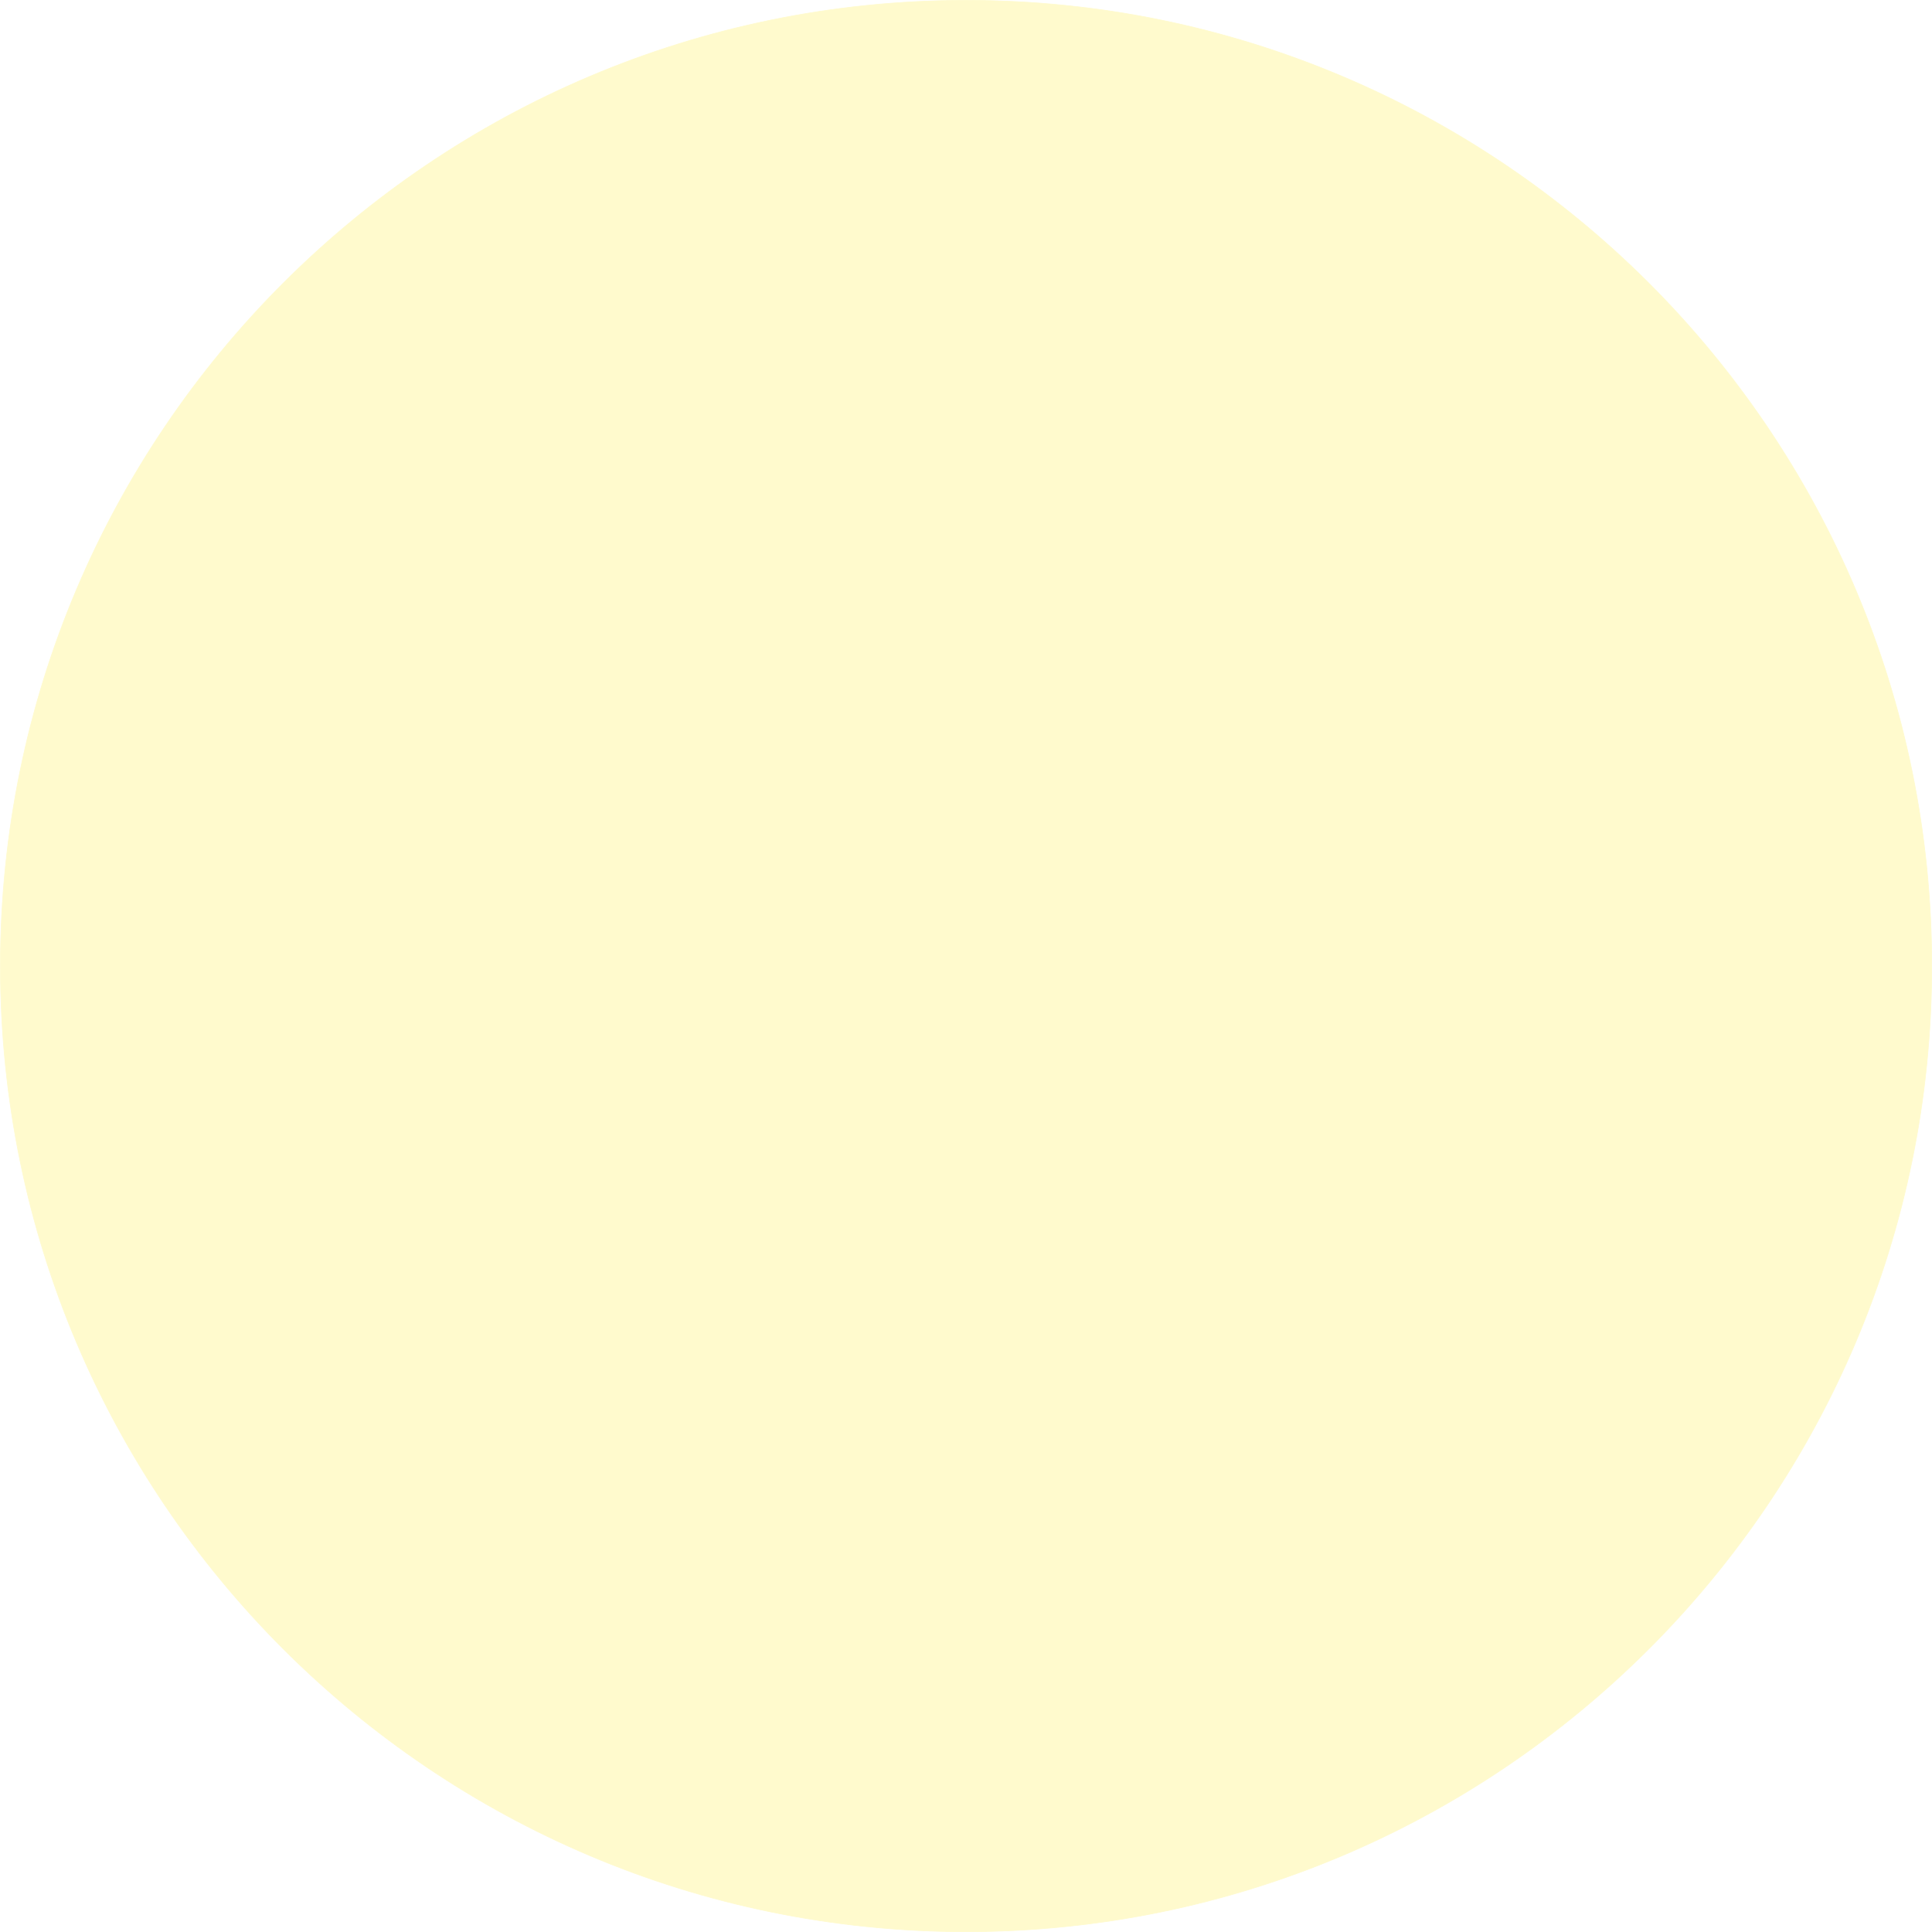
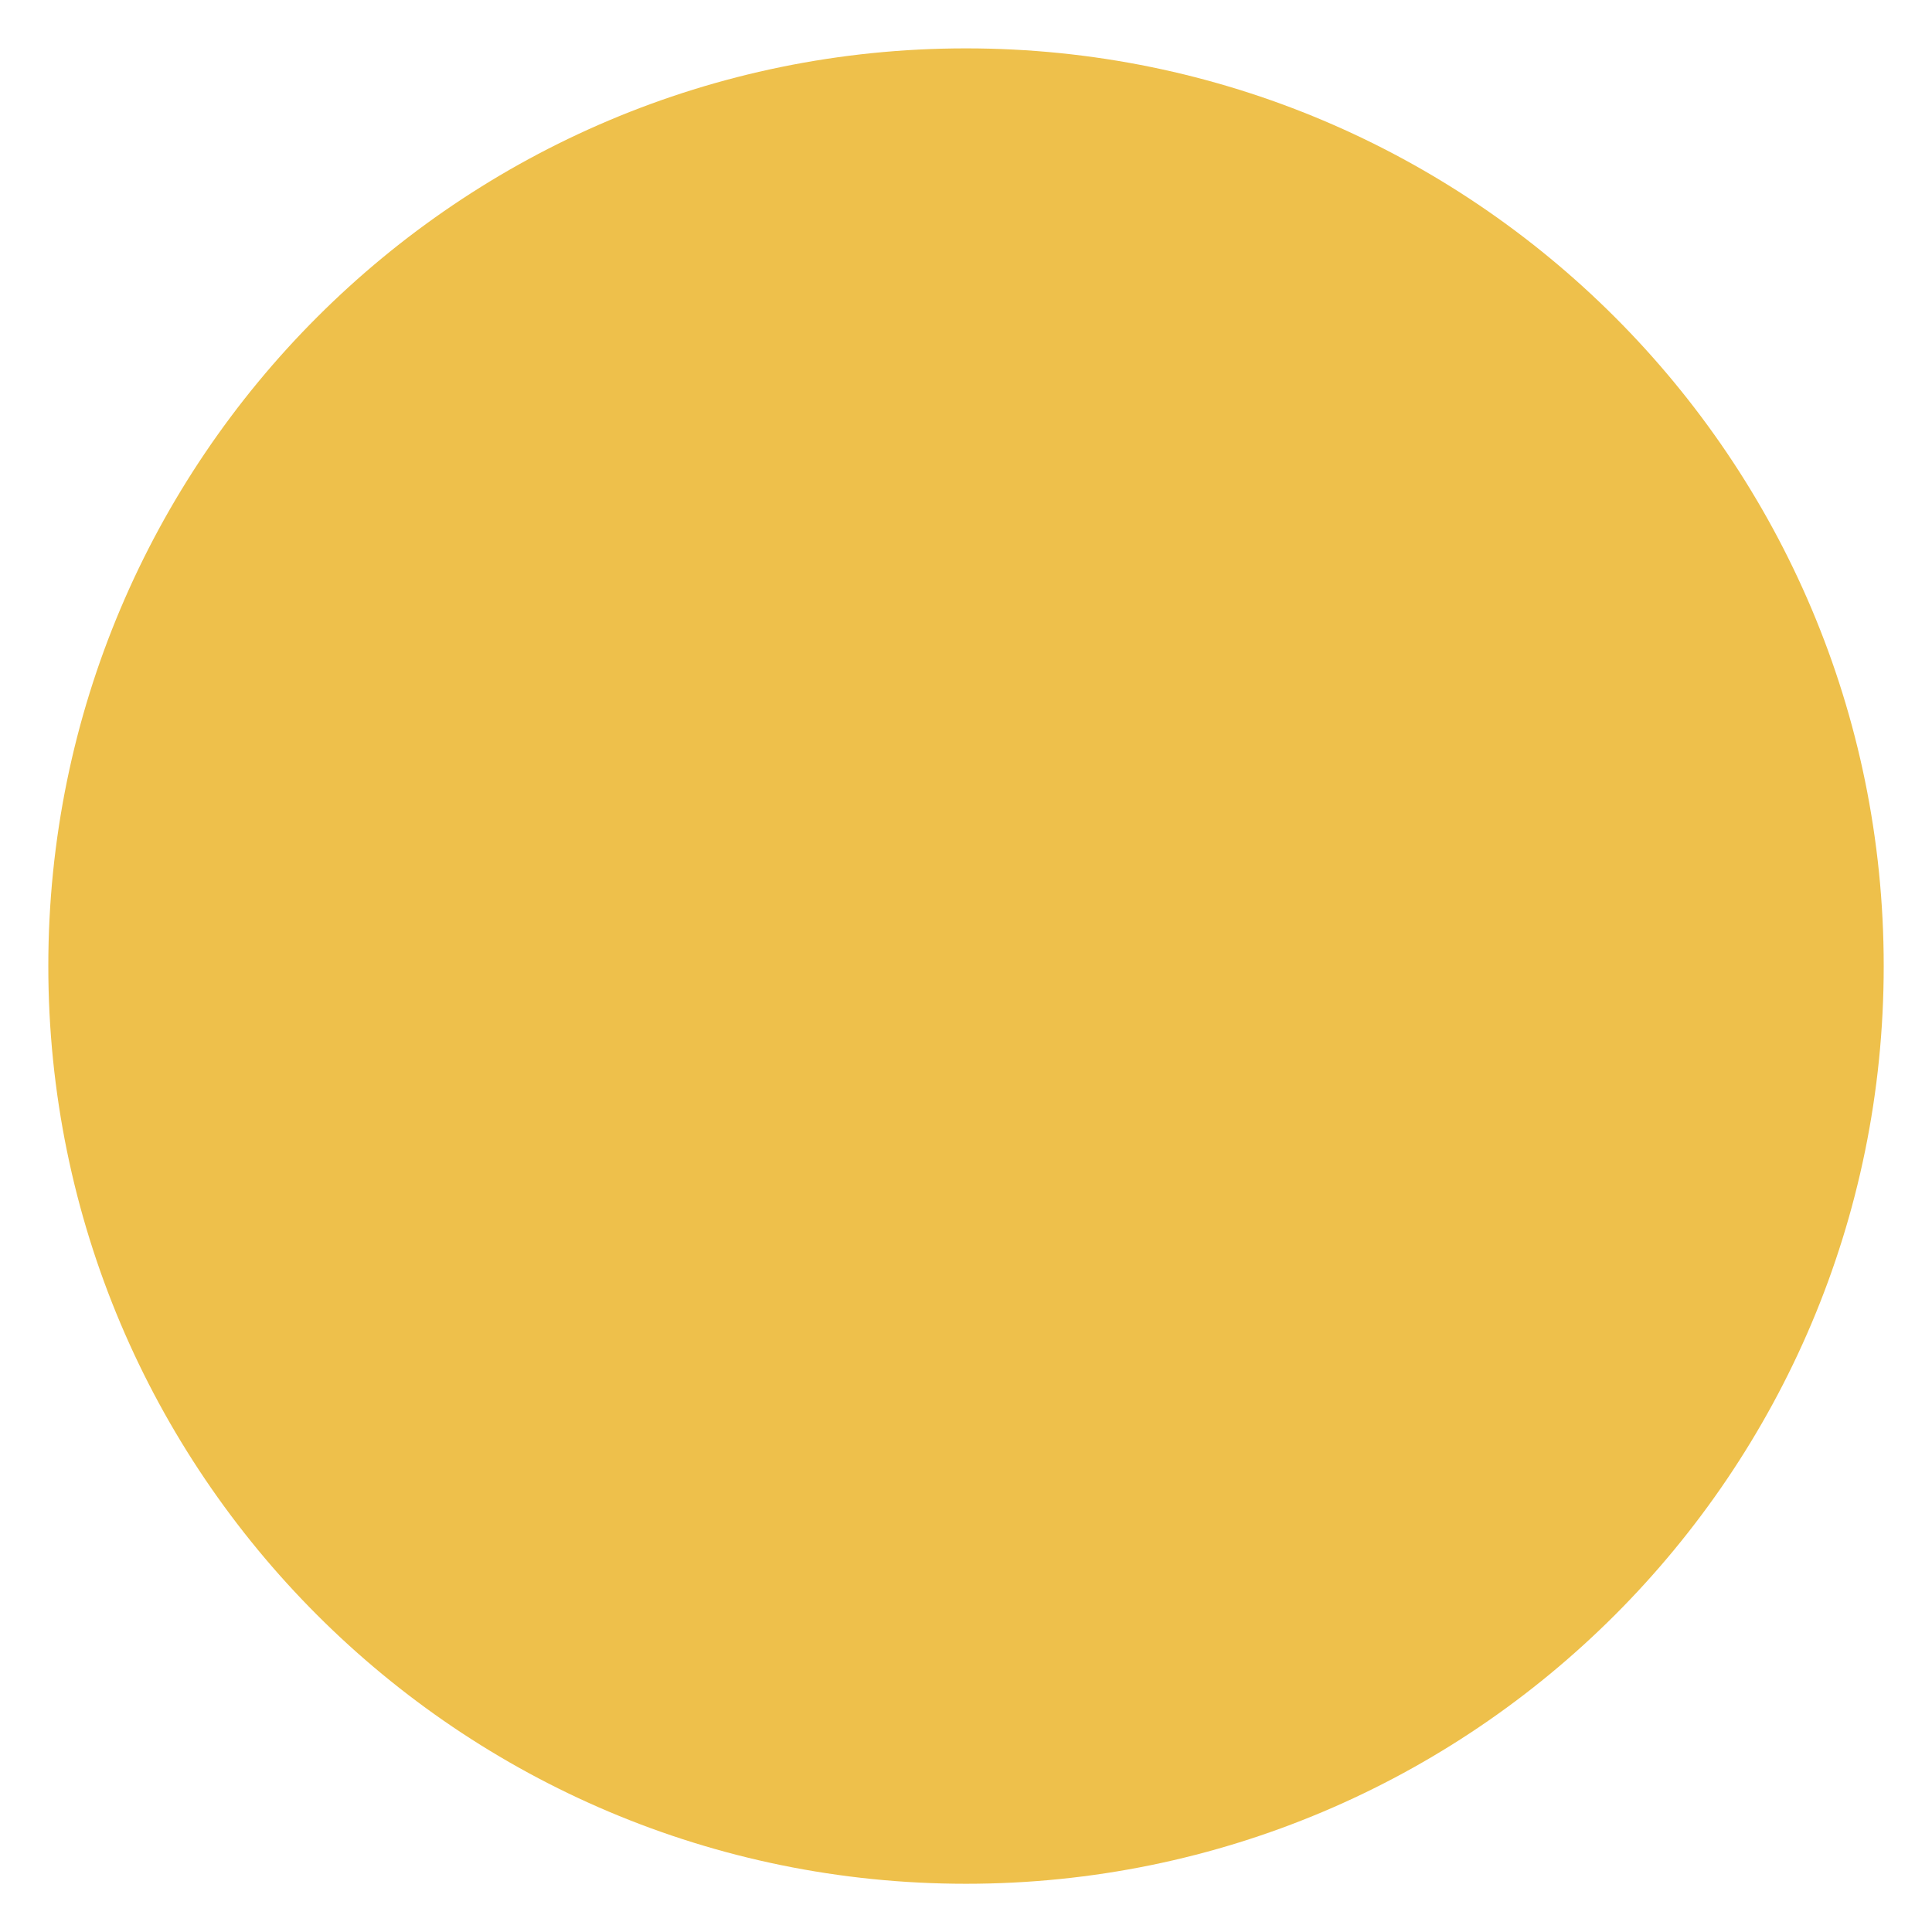
<svg xmlns="http://www.w3.org/2000/svg" width="30" height="30" id="svg2985" version="1.1">
  <defs id="defs2987" />
  <g id="layer1" transform="translate(0,-1022.362)">
    <g id="g9669" transform="matrix(0.09447108,0,0,0.09447108,2.757405,1025.868)" style="fill:#ed0090;fill-opacity:1" />
-     <g style="fill:none" transform="matrix(1.347199,0,0,1.347199,3083.609,-1209.951)" id="g8868">
-       <circle style="fill:#fffacd;fill-opacity:1;stroke:#fffacd;stroke-width:0.008;stroke-miterlimit:4;stroke-dasharray:none;stroke-opacity:1" id="circle3011" cx="-2397.607" cy="1668.204" r="12.089" transform="matrix(0.9207184,0,0,0.9207131,-70.24828,132.2003)" />
-     </g>
+     <circle transform="matrix(1.178759,0,0,1.178759,2841.201,-929.0473)" r="12.089" cy="1668.204" cx="-2397.607" id="circle3011" style="fill:#eec04b;fill-opacity:1;stroke:none;stroke-width:0.008;stroke-miterlimit:4;stroke-opacity:1;stroke-dasharray:none" d="M -2385.518,1668.204 C -2385.518,1674.88 -2390.931,1680.293 -2397.607,1680.293 -2404.284,1680.293 -2409.696,1674.88 -2409.696,1668.204 -2409.696,1661.527 -2404.284,1656.114 -2397.607,1656.114 -2390.931,1656.114 -2385.518,1661.527 -2385.518,1668.204 z" />
  </g>
</svg>
